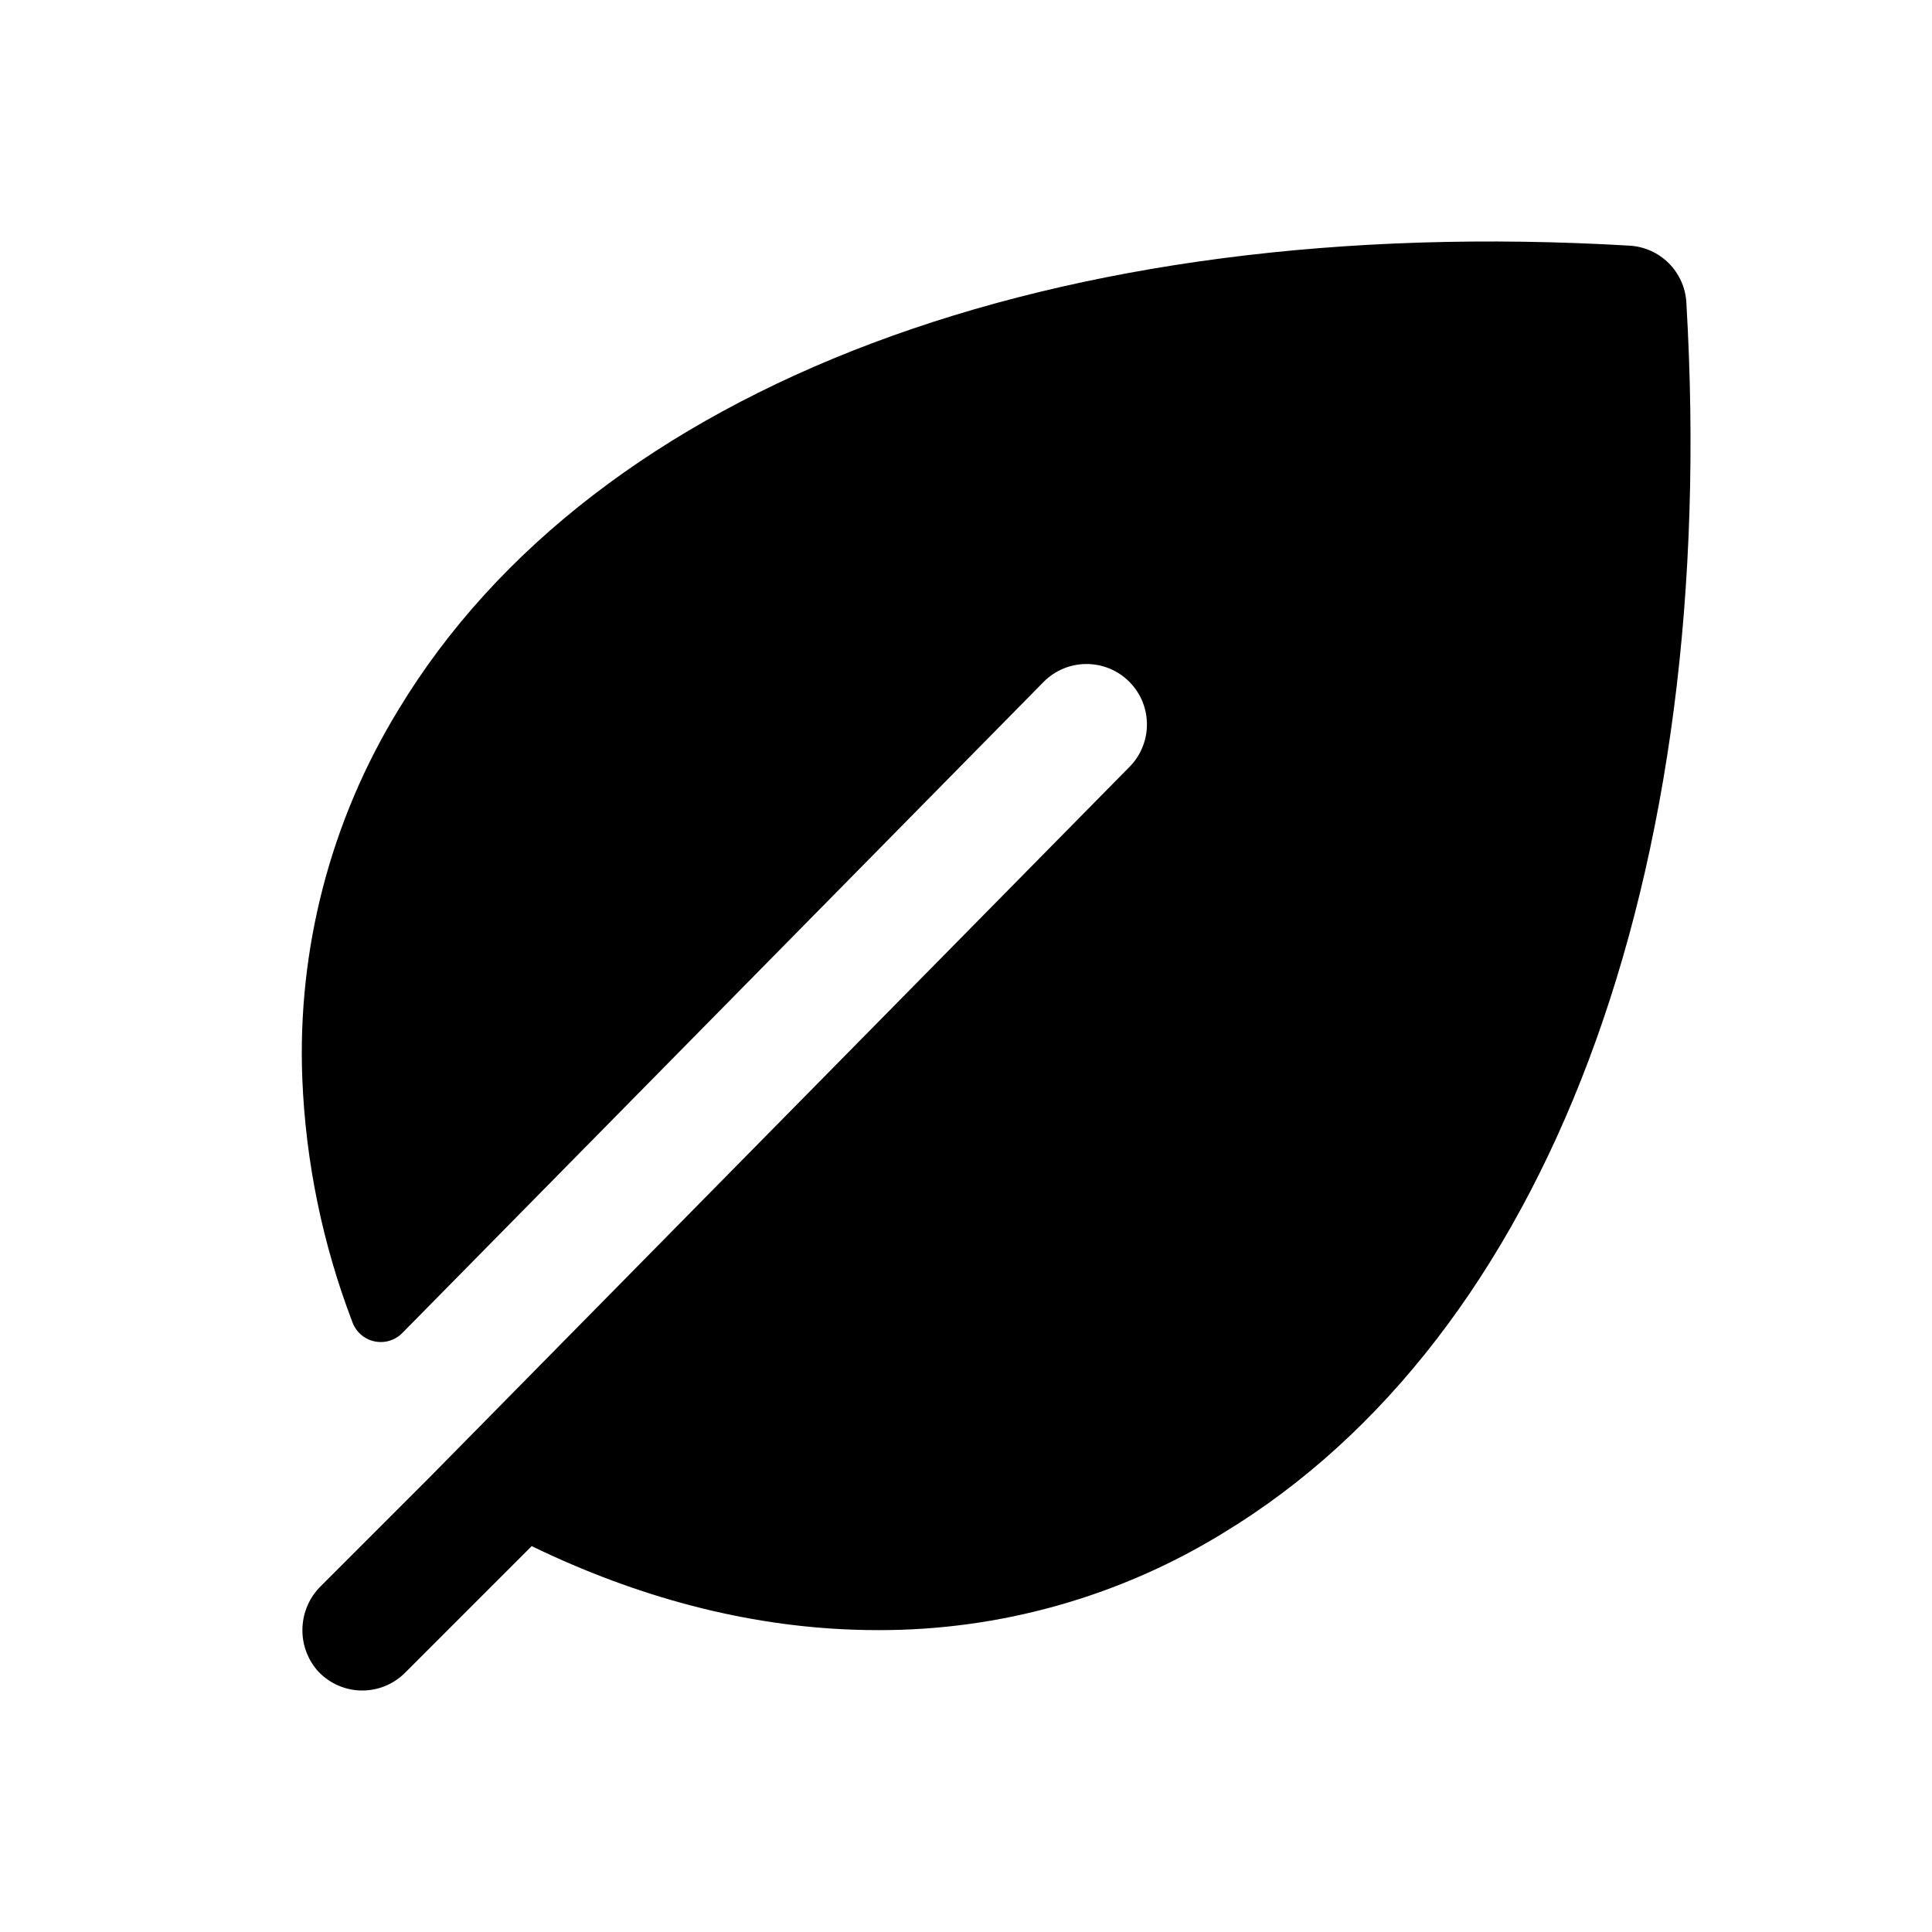
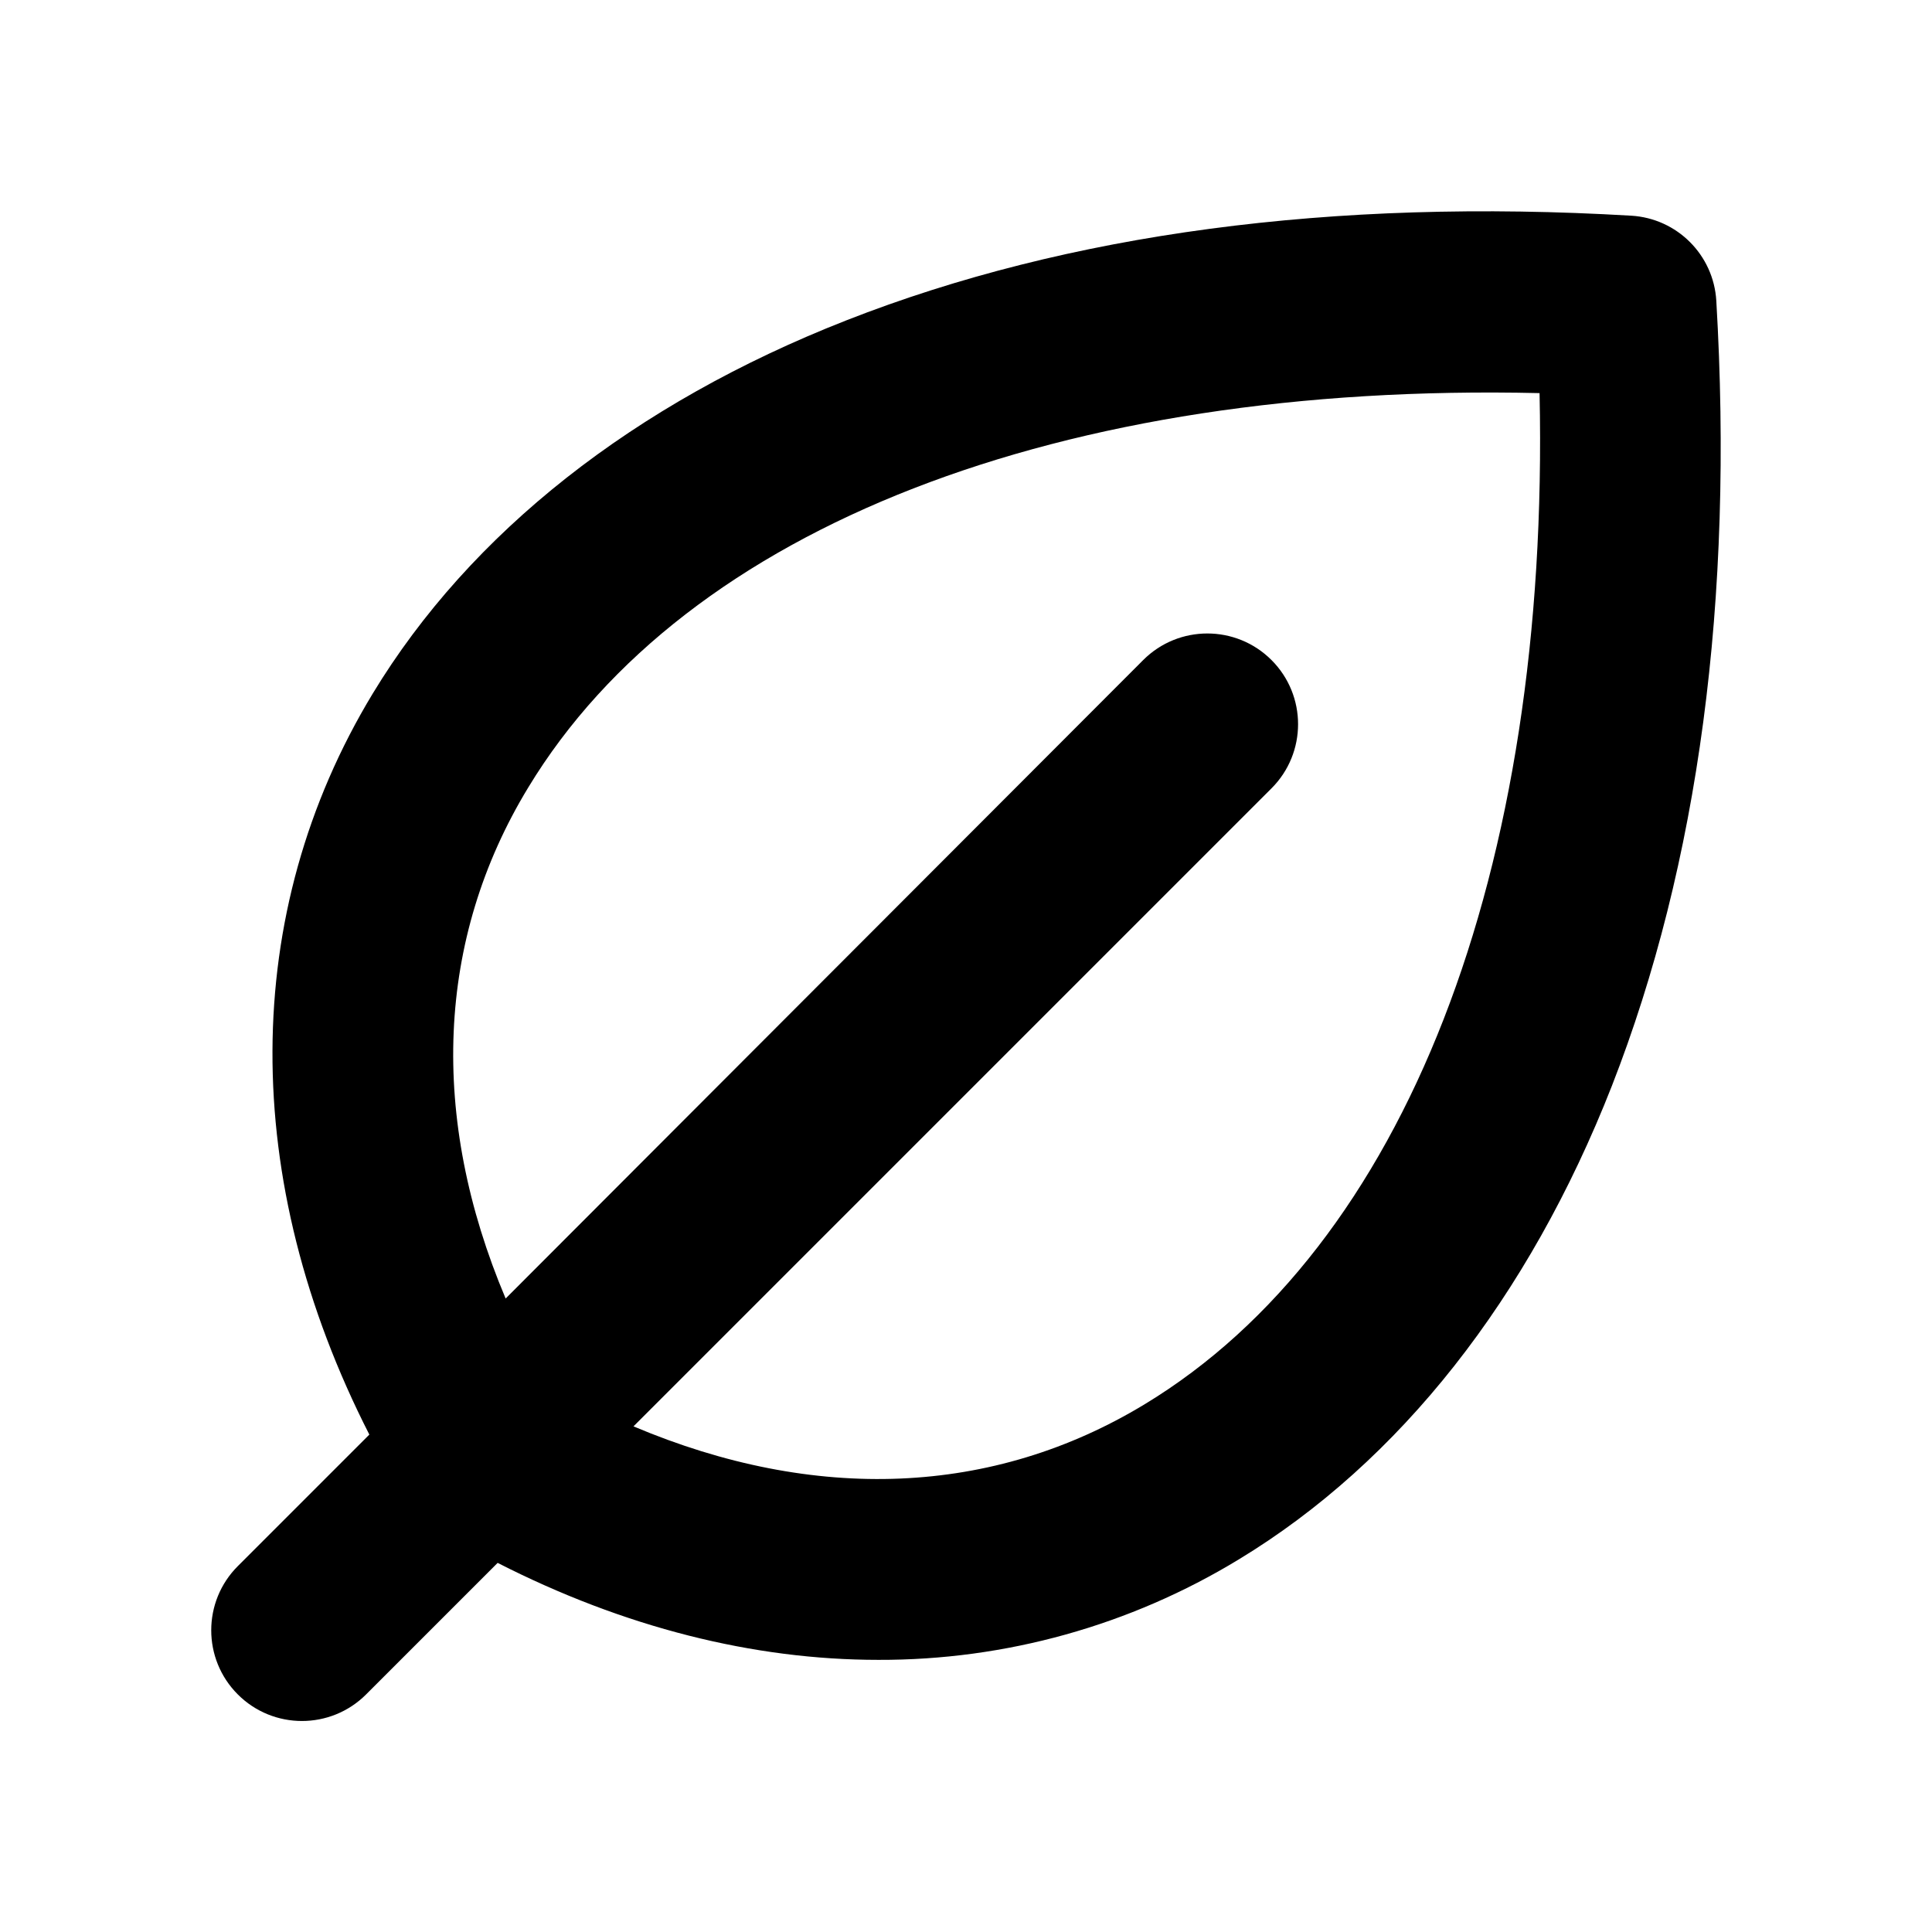
<svg xmlns="http://www.w3.org/2000/svg" viewBox="0 0 256 256" fill="currentColor">
-   <path d="M223.45,40.07a8,8,0,0,0-7.52-7.52C139.8,28.08,78.82,51,52.82,94a87.09,87.09,0,0,0-12.76,49A101.72,101.72,0,0,0,46.7,175.2a4,4,0,0,0,6.61,1.43l85-86.3a8,8,0,0,1,11.32,11.32L56.74,195.94,42.55,210.13a8.2,8.2,0,0,0-.6,11.1,8,8,0,0,0,11.71.43l16.79-16.79c14.14,6.84,28.41,10.57,42.56,11.07q1.67.06,3.33.06A86.93,86.93,0,0,0,162,203.18C205,177.18,227.93,116.21,223.45,40.07Z" />
+   <path d="M227.42,39.86a12,12,0,0,0-11.28-11.28c-39.6-2.33-74.59,2.34-104,13.87C84,53.48,62.31,70.58,49.39,91.9c-17.62,29.11-17.66,64.45-.45,98.19L31.51,207.52a12,12,0,0,0,17,17l17.43-17.43c16.74,8.54,33.88,12.85,50.45,12.85a91.31,91.31,0,0,0,47.74-13.3c21.32-12.92,38.42-34.62,49.45-62.75C225.08,114.46,229.75,79.46,227.42,39.86ZM151.66,186.08C131.57,198.25,108,199.17,83.94,189l84.54-84.54a12,12,0,1,0-17-17L67,172.06c-10.14-24-9.22-47.63,3-67.72,20.91-34.53,70.54-53.72,134-52.25C205.38,115.53,186.19,165.17,151.66,186.08Z" />
</svg>
